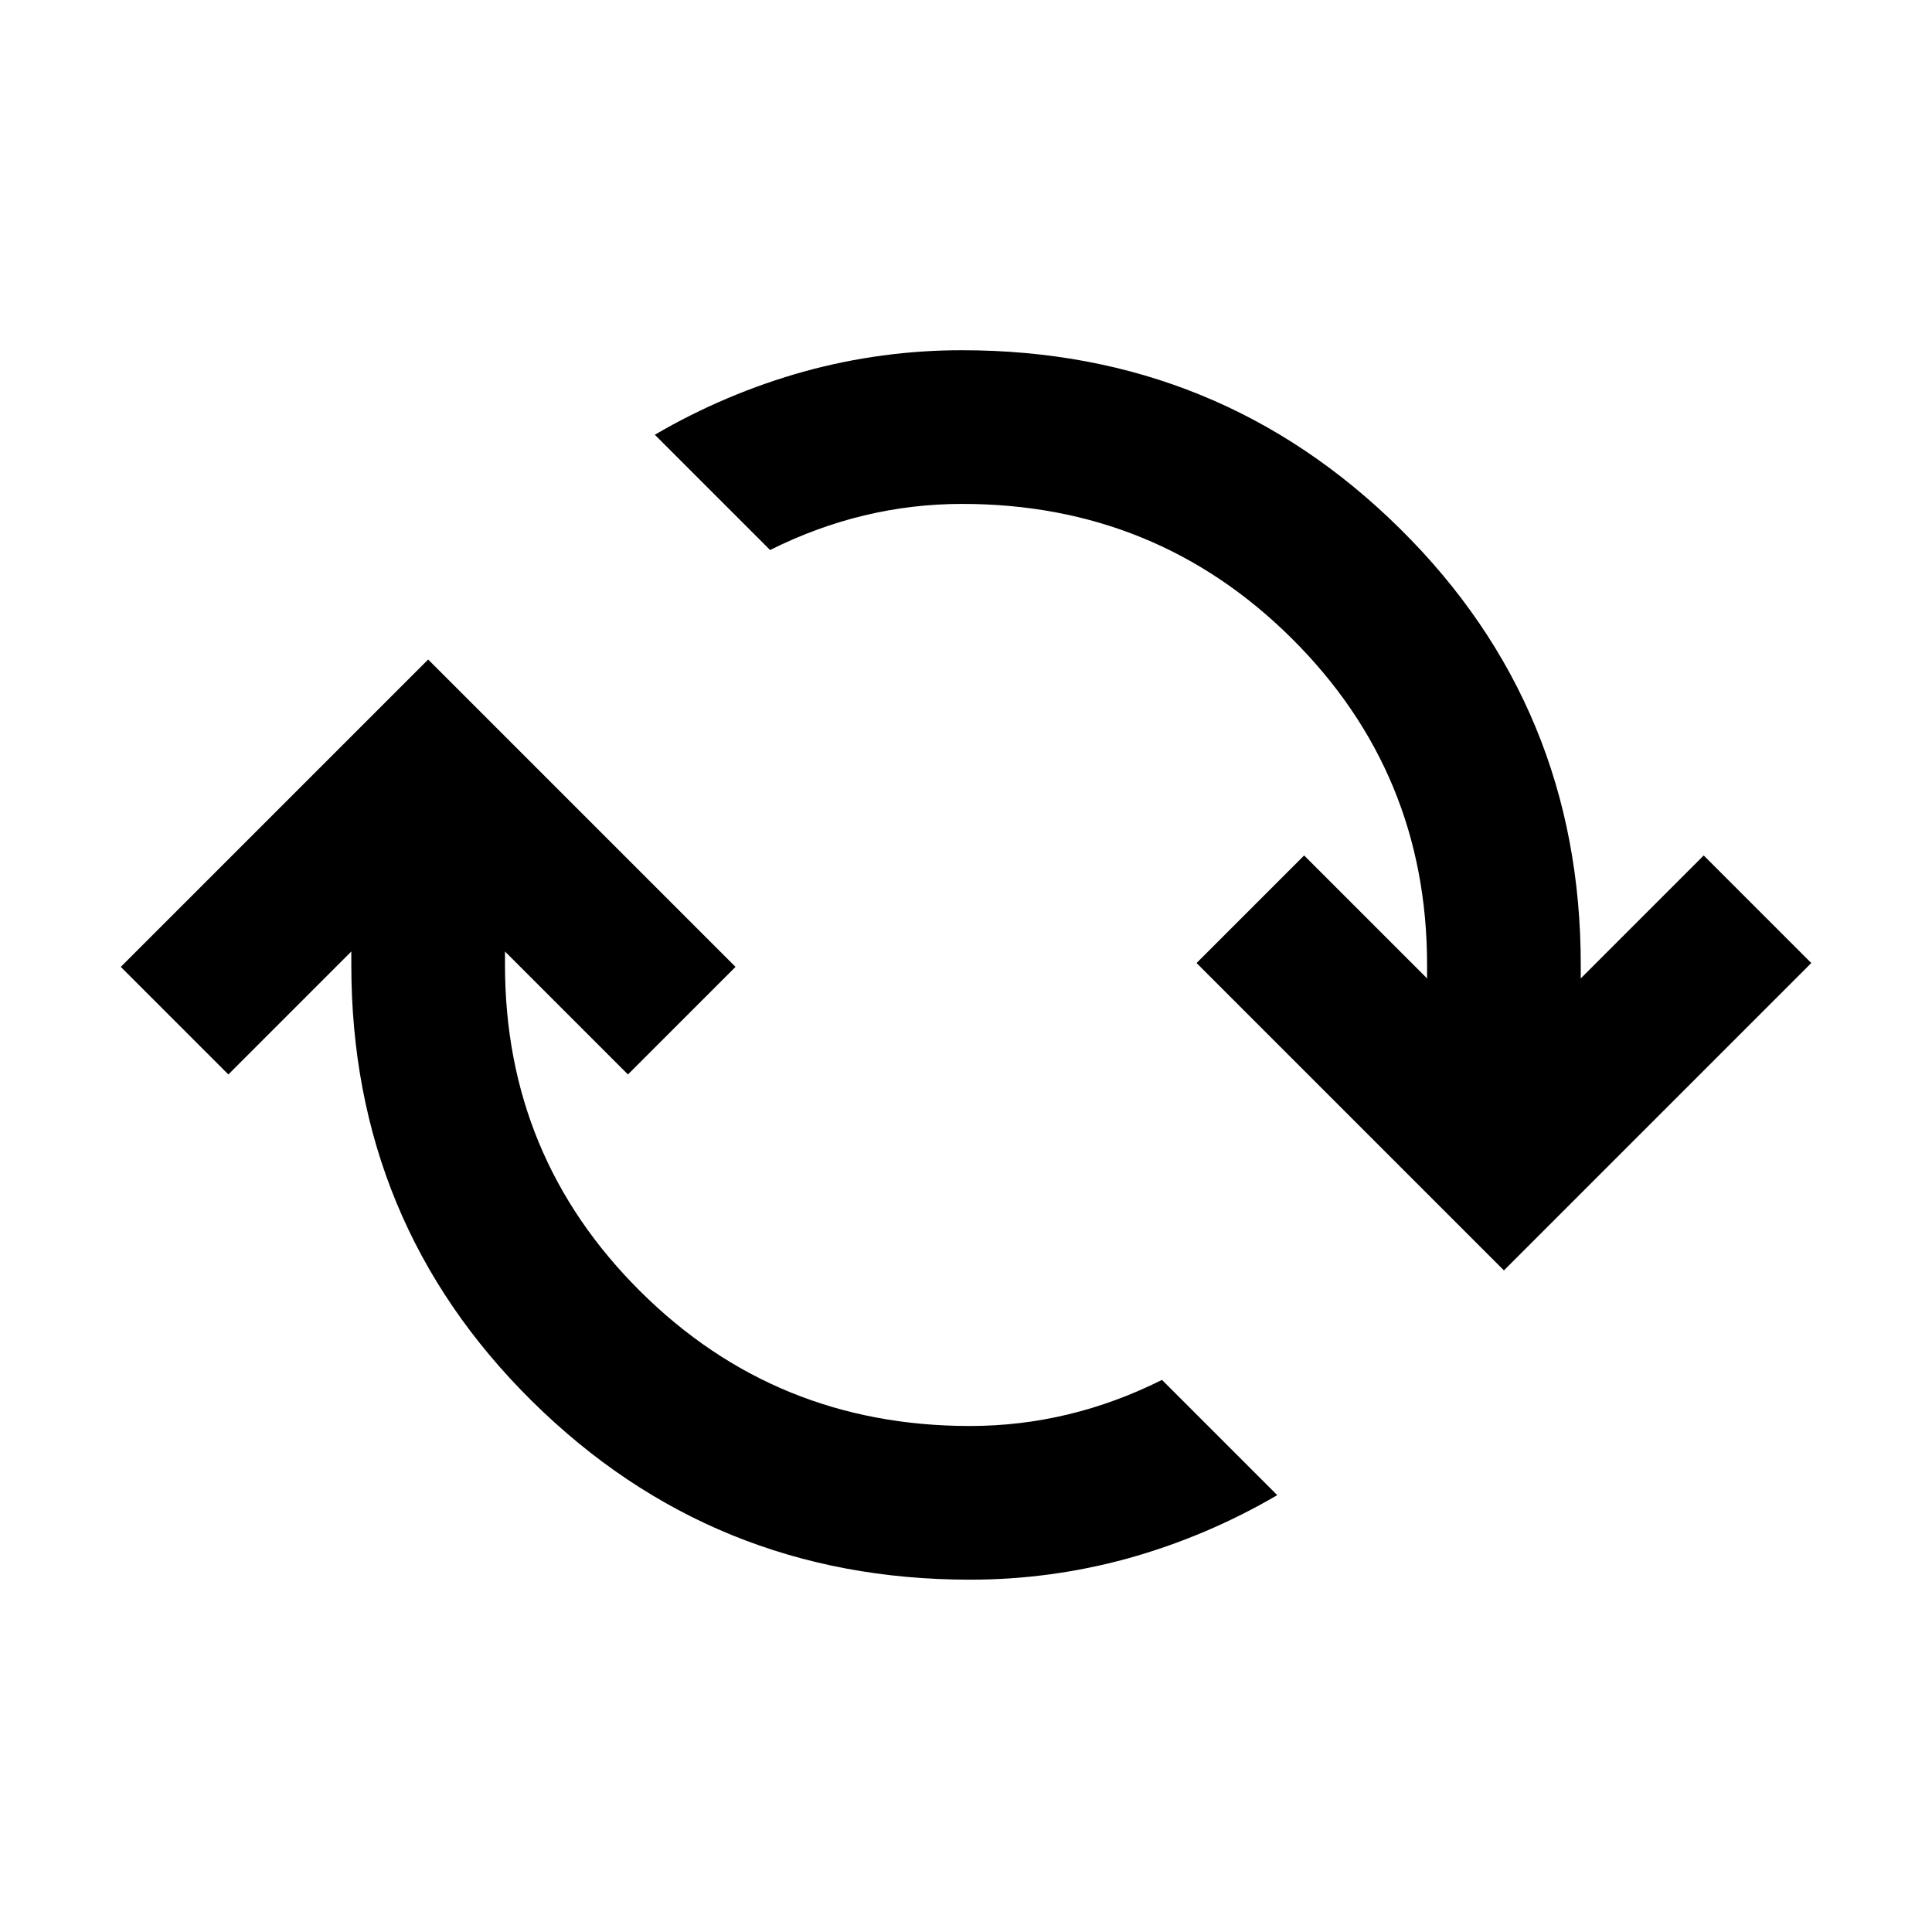
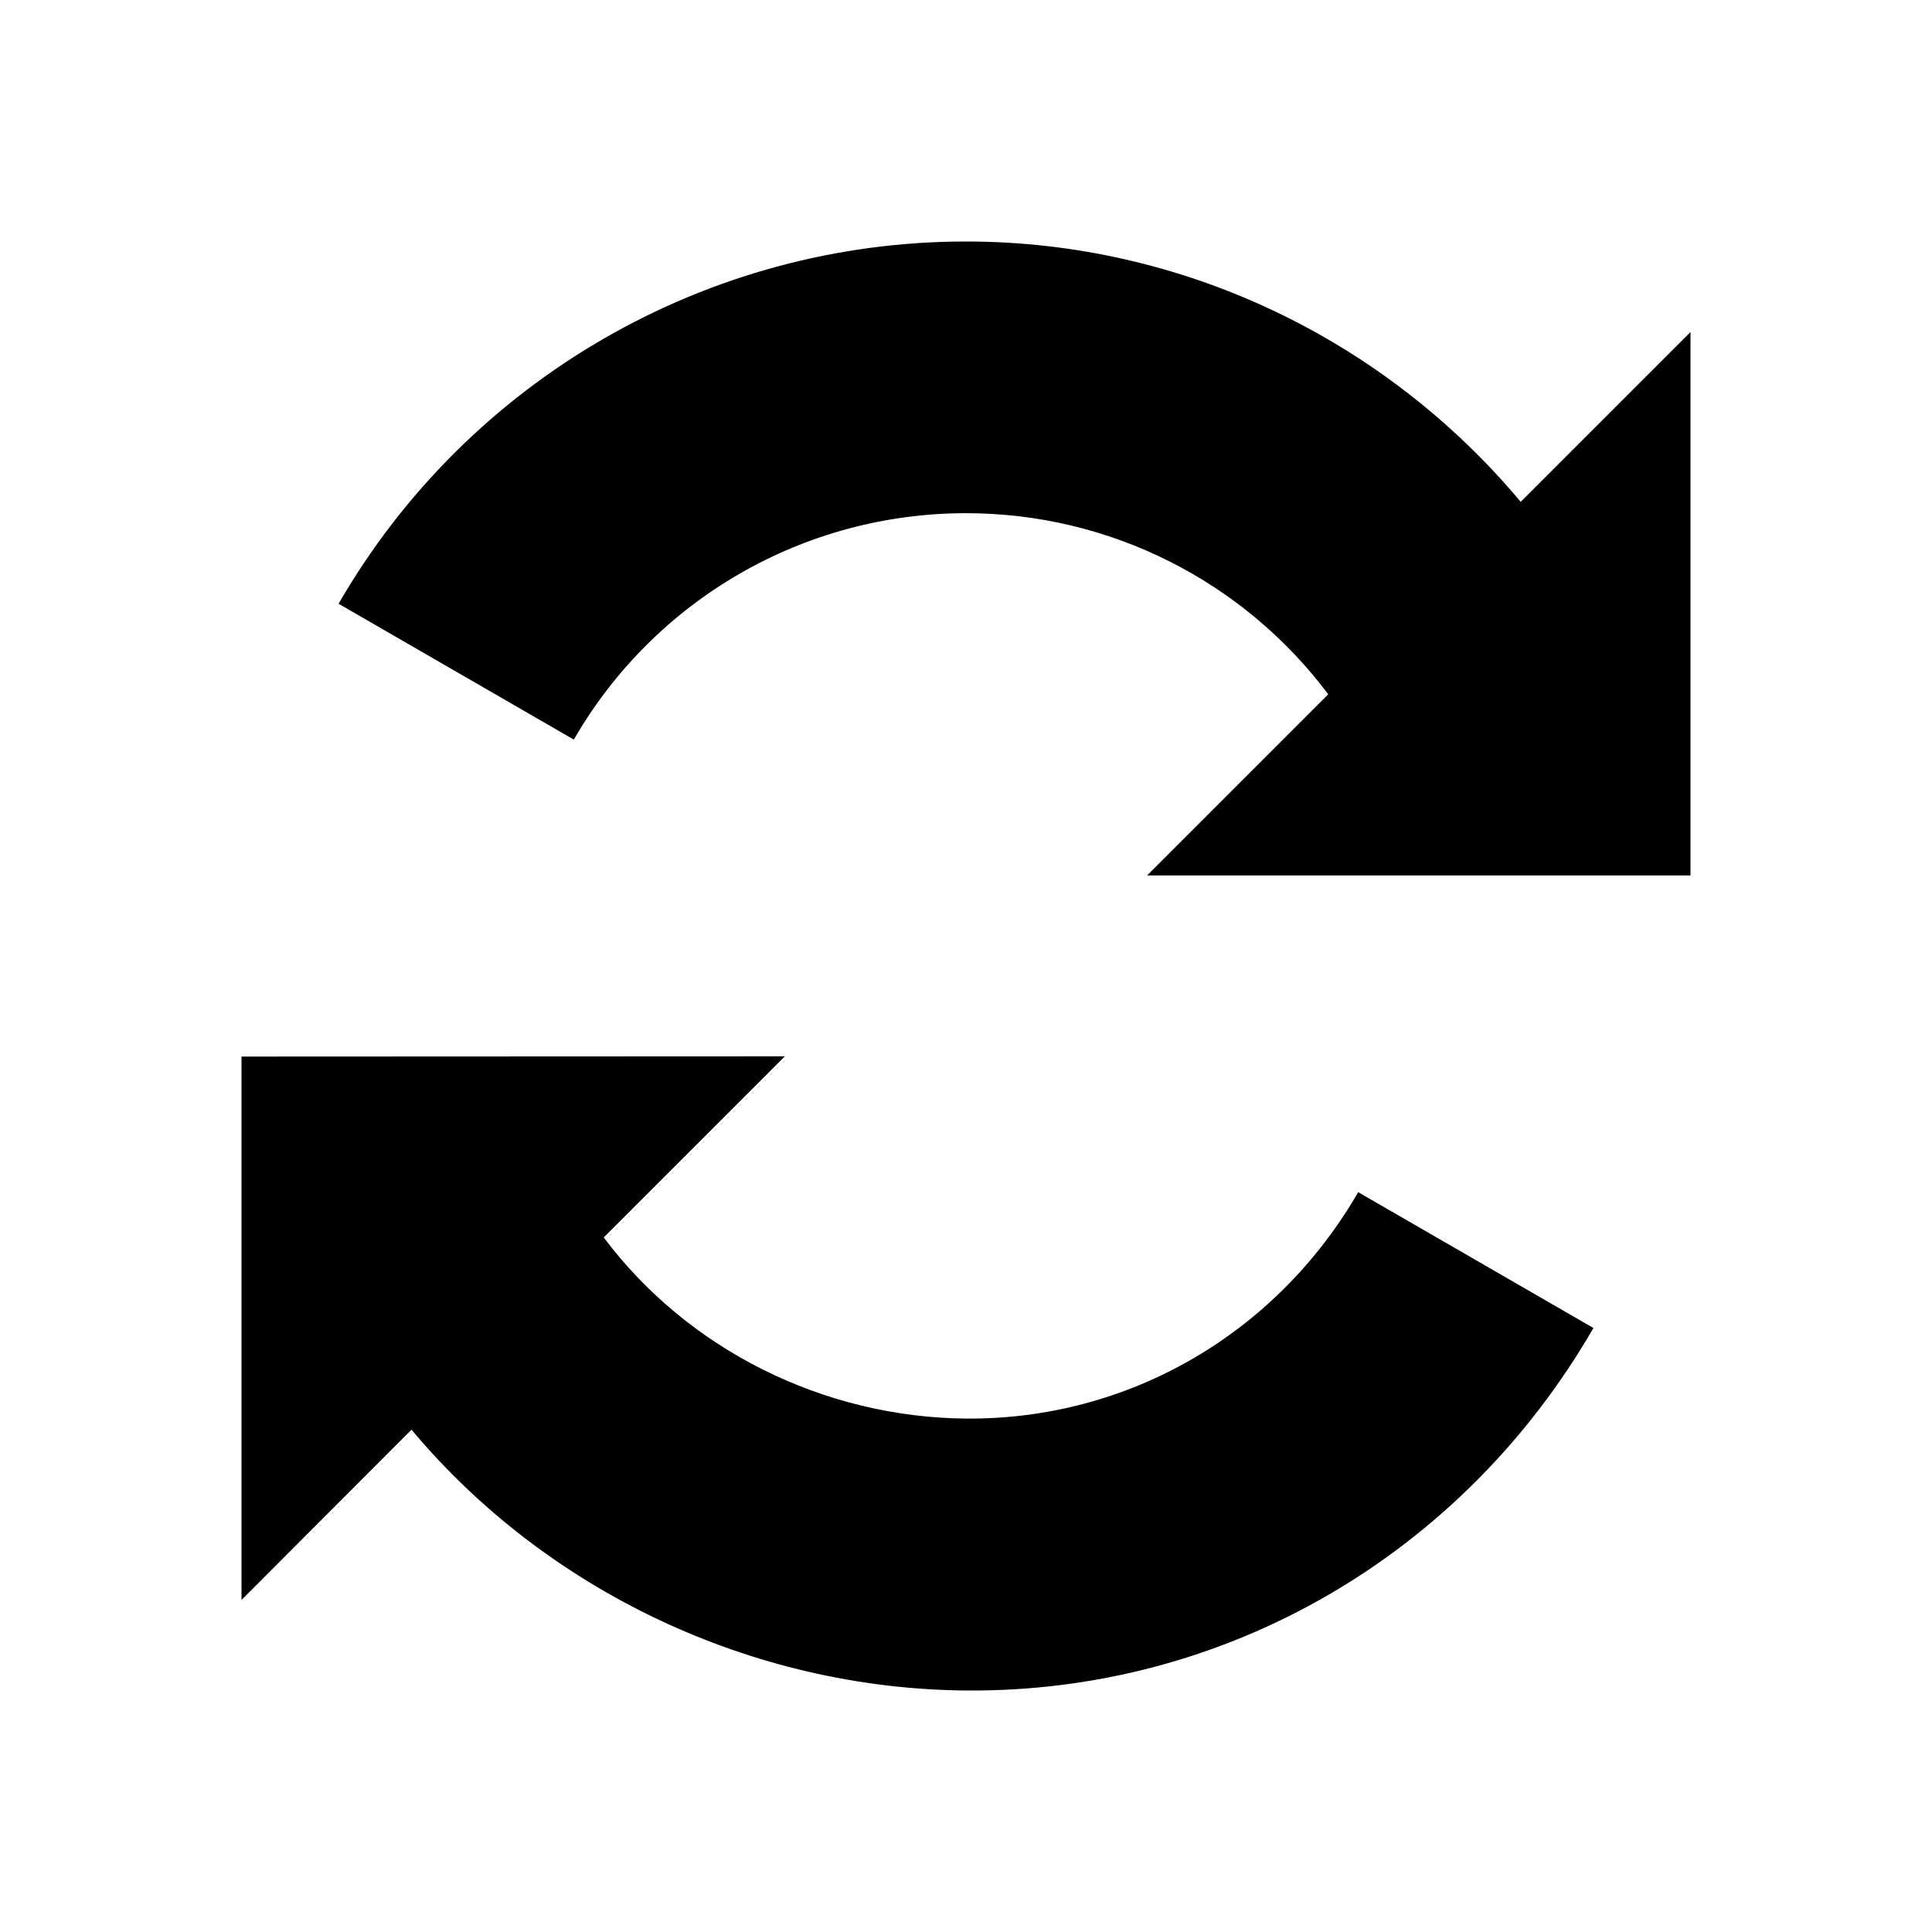
- <svg xmlns="http://www.w3.org/2000/svg" viewBox="0 0 16 16" height="16" width="16" xml:space="preserve" style="fill-rule:evenodd;clip-rule:evenodd;stroke-linejoin:round;stroke-miterlimit:2">
-   <path d="M12.05 20c-2.233 0-4.133-.775-5.7-2.325C4.783 16.125 4 14.233 4 12v-.175l-1.6 1.6-1.4-1.4 4-4 4 4-1.4 1.4-1.6-1.6V12c0 1.667.588 3.083 1.763 4.25C8.938 17.417 10.367 18 12.05 18c.433 0 .858-.05 1.275-.15.417-.1.825-.25 1.225-.45l1.5 1.5a8.212 8.212 0 0 1-1.95.825 7.711 7.711 0 0 1-2.05.275ZM19 15.975l-4-4 1.4-1.4 1.6 1.6V12c0-1.667-.587-3.083-1.762-4.25C15.063 6.583 13.633 6 11.95 6c-.433 0-.858.05-1.275.15-.417.1-.825.25-1.225.45l-1.5-1.5a8.212 8.212 0 0 1 1.95-.825A7.711 7.711 0 0 1 11.95 4c2.233 0 4.133.775 5.7 2.325C19.217 7.875 20 9.767 20 12v.175l1.6-1.6 1.4 1.4-4 4Z" style="fill-rule:nonzero" transform="matrix(.63636 0 0 .63636 .364 .355)" />
+ <svg xmlns="http://www.w3.org/2000/svg" viewBox="0 0 16 16" width="16" version="1.1" height="16">
+   <path d="m8 2c-2.142 0-4.125 1.145-5.196 3l1.948 1.125c0.671-1.162 1.906-1.875 3.248-1.875 1.191 0 2.297 0.562 3 1.5l-1.5 1.5h4.5v-4.5l-1.406 1.406c-1.129-1.348-2.802-2.156-4.594-2.156z" />
+   <path d="m2 8.75v4.5l1.408-1.41c1.116 1.334 2.817 2.145 4.592 2.16 2.16 0.018 4.116-1.132 5.196-3.002l-1.948-1.125c-0.677 1.171-1.901 1.886-3.248 1.875-1.18-0.01-2.305-0.572-3-1.5l1.5-1.5z" />
</svg>
